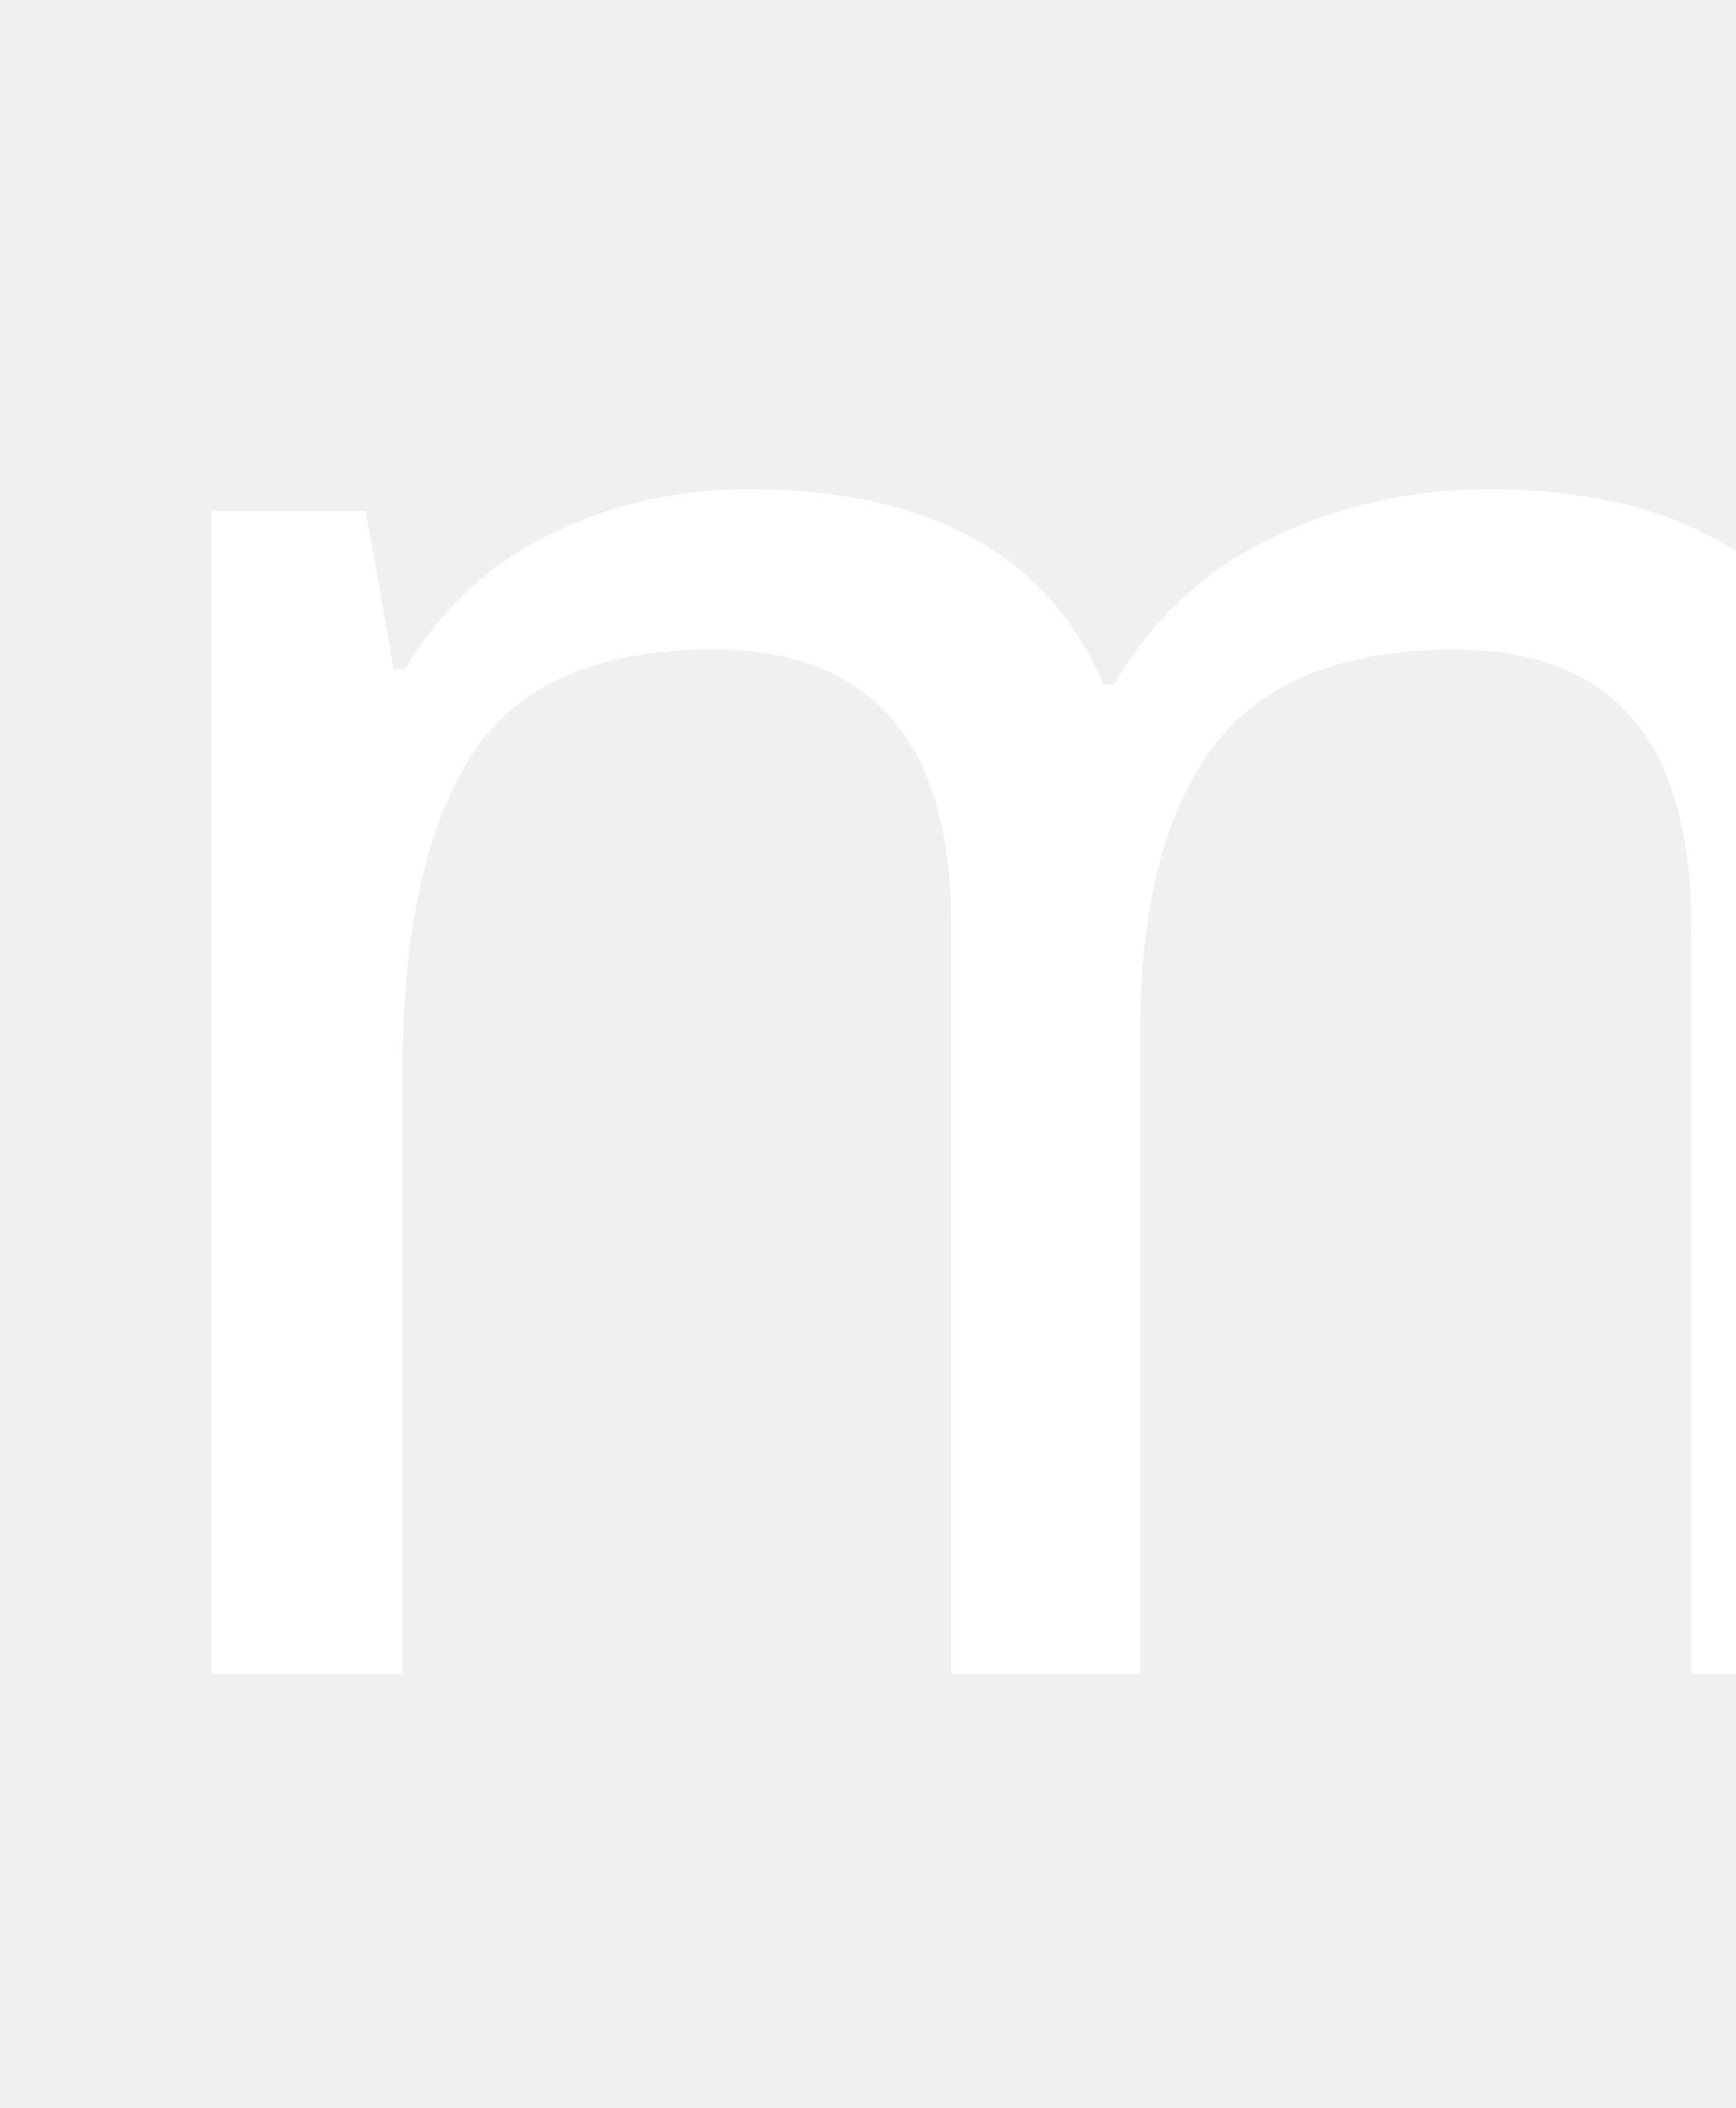
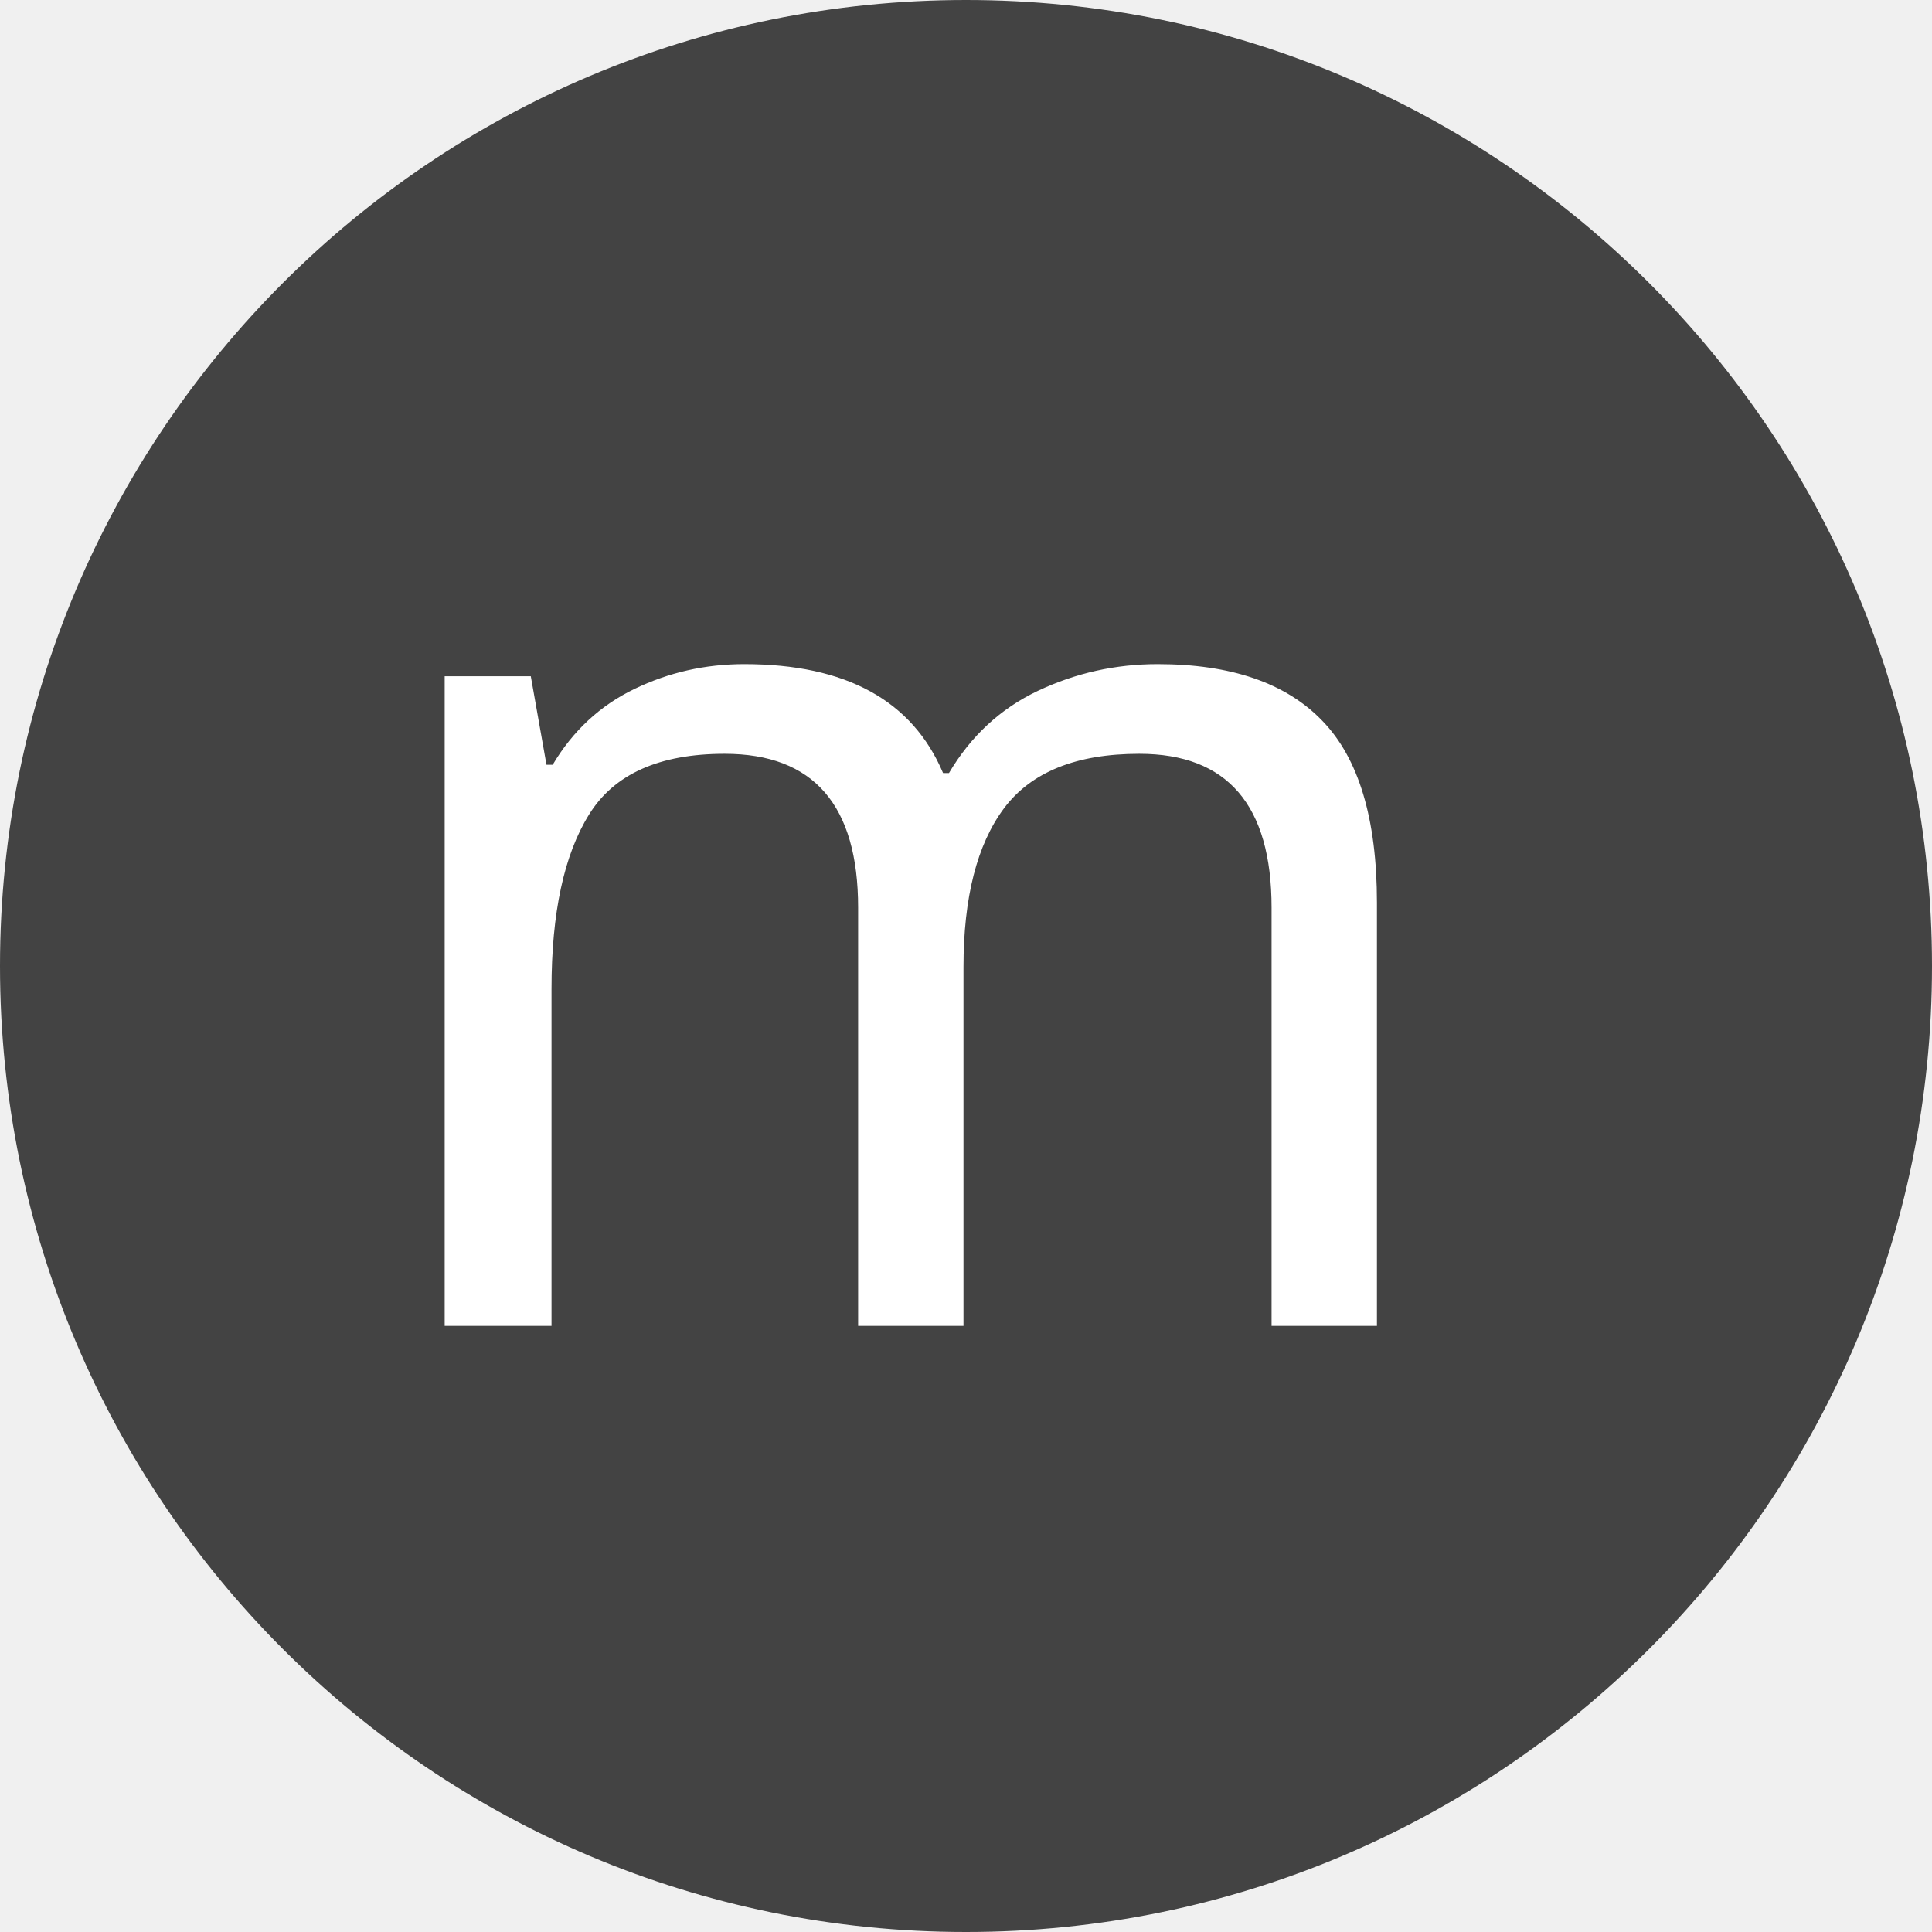
- <svg xmlns="http://www.w3.org/2000/svg" width="56" height="68" viewBox="0 0 56 68">
+ <svg xmlns="http://www.w3.org/2000/svg" width="102" height="102" viewBox="0 0 102 102">
  <defs>
    <style>
      .cls-1 {
+         fill: #434343;
+       }
+ 
+       .cls-2 {
        fill: #fff;
-         font-size: 70px;
-         font-family: SonderRegular, Sonder;
+         font-size: 64px;
+         font-family: Poppins-Regular, Poppins;
      }
    </style>
  </defs>
-   <text id="M" class="cls-1" transform="translate(28 54)">
-     <tspan x="-27.125" y="0">m</tspan>
-   </text>
+   <g id="M" transform="translate(-708 -4513)">
+     <circle id="Ellipse_100" data-name="Ellipse 100" class="cls-1" cx="51" cy="51" r="51" transform="translate(708 4513)" />
+     <text id="M-2" data-name="M" class="cls-2" transform="translate(759 4583)">
+       <tspan x="-32.96" y="0">m</tspan>
+     </text>
+   </g>
</svg>
